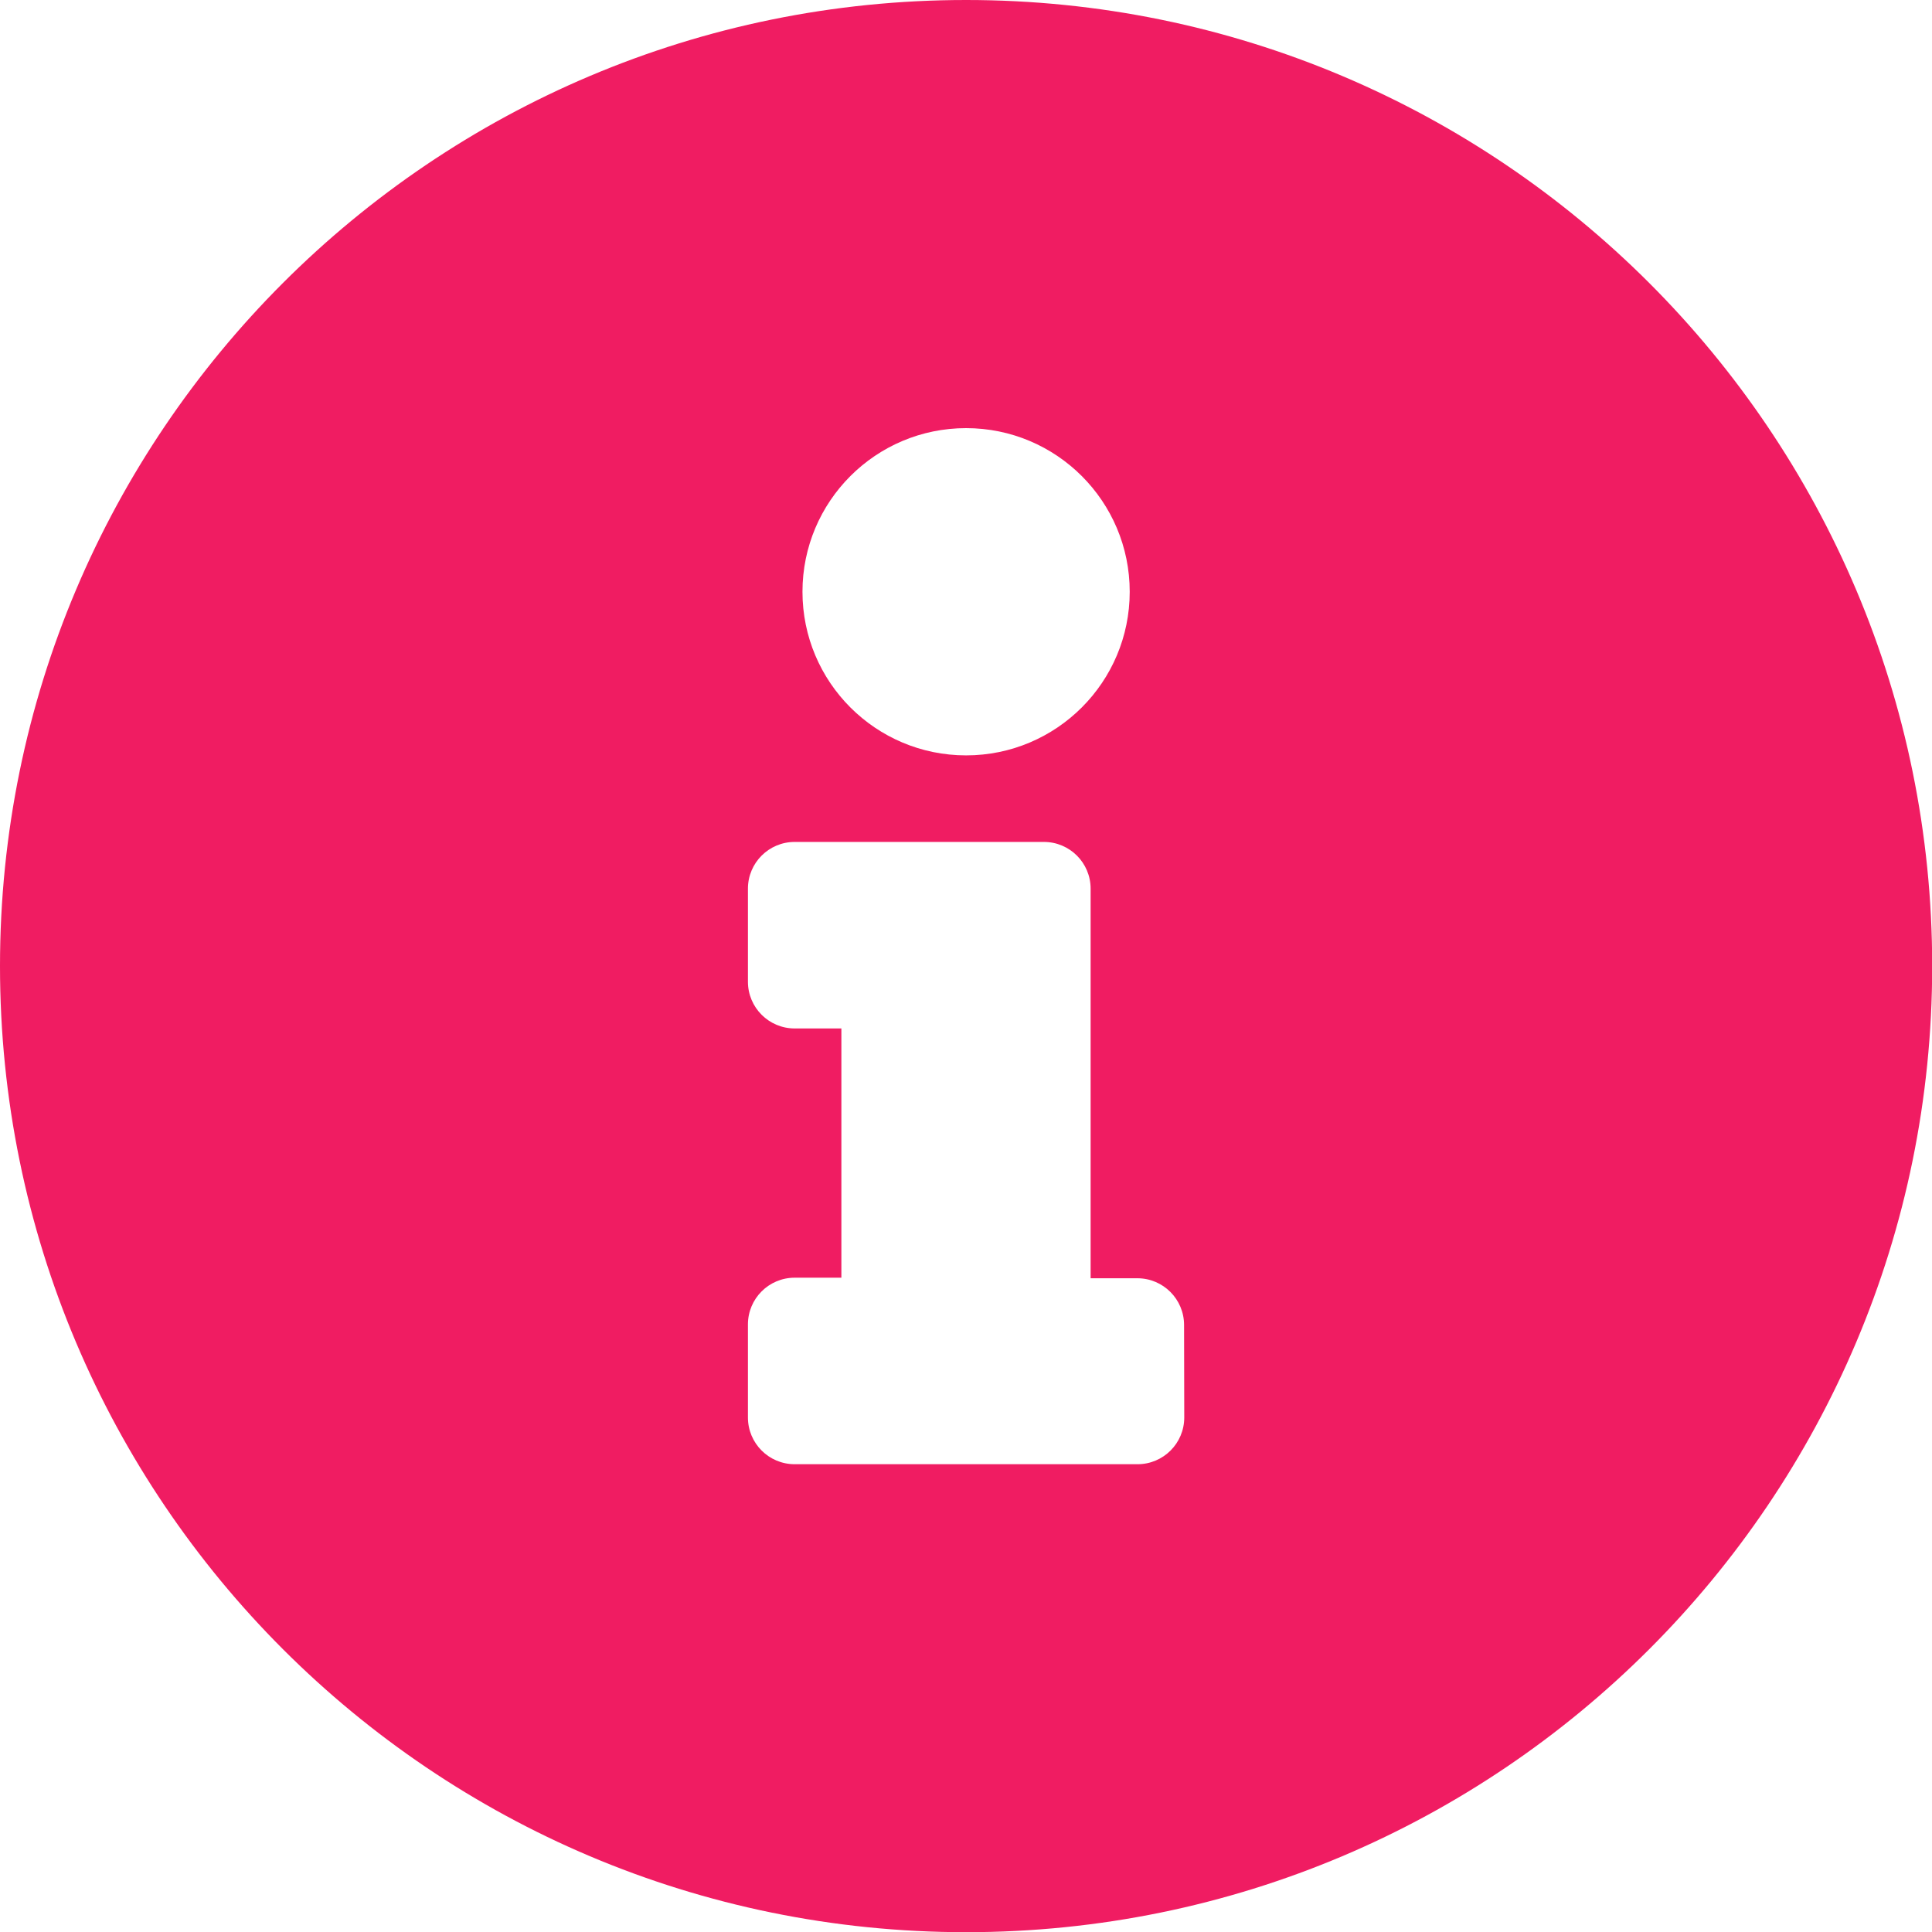
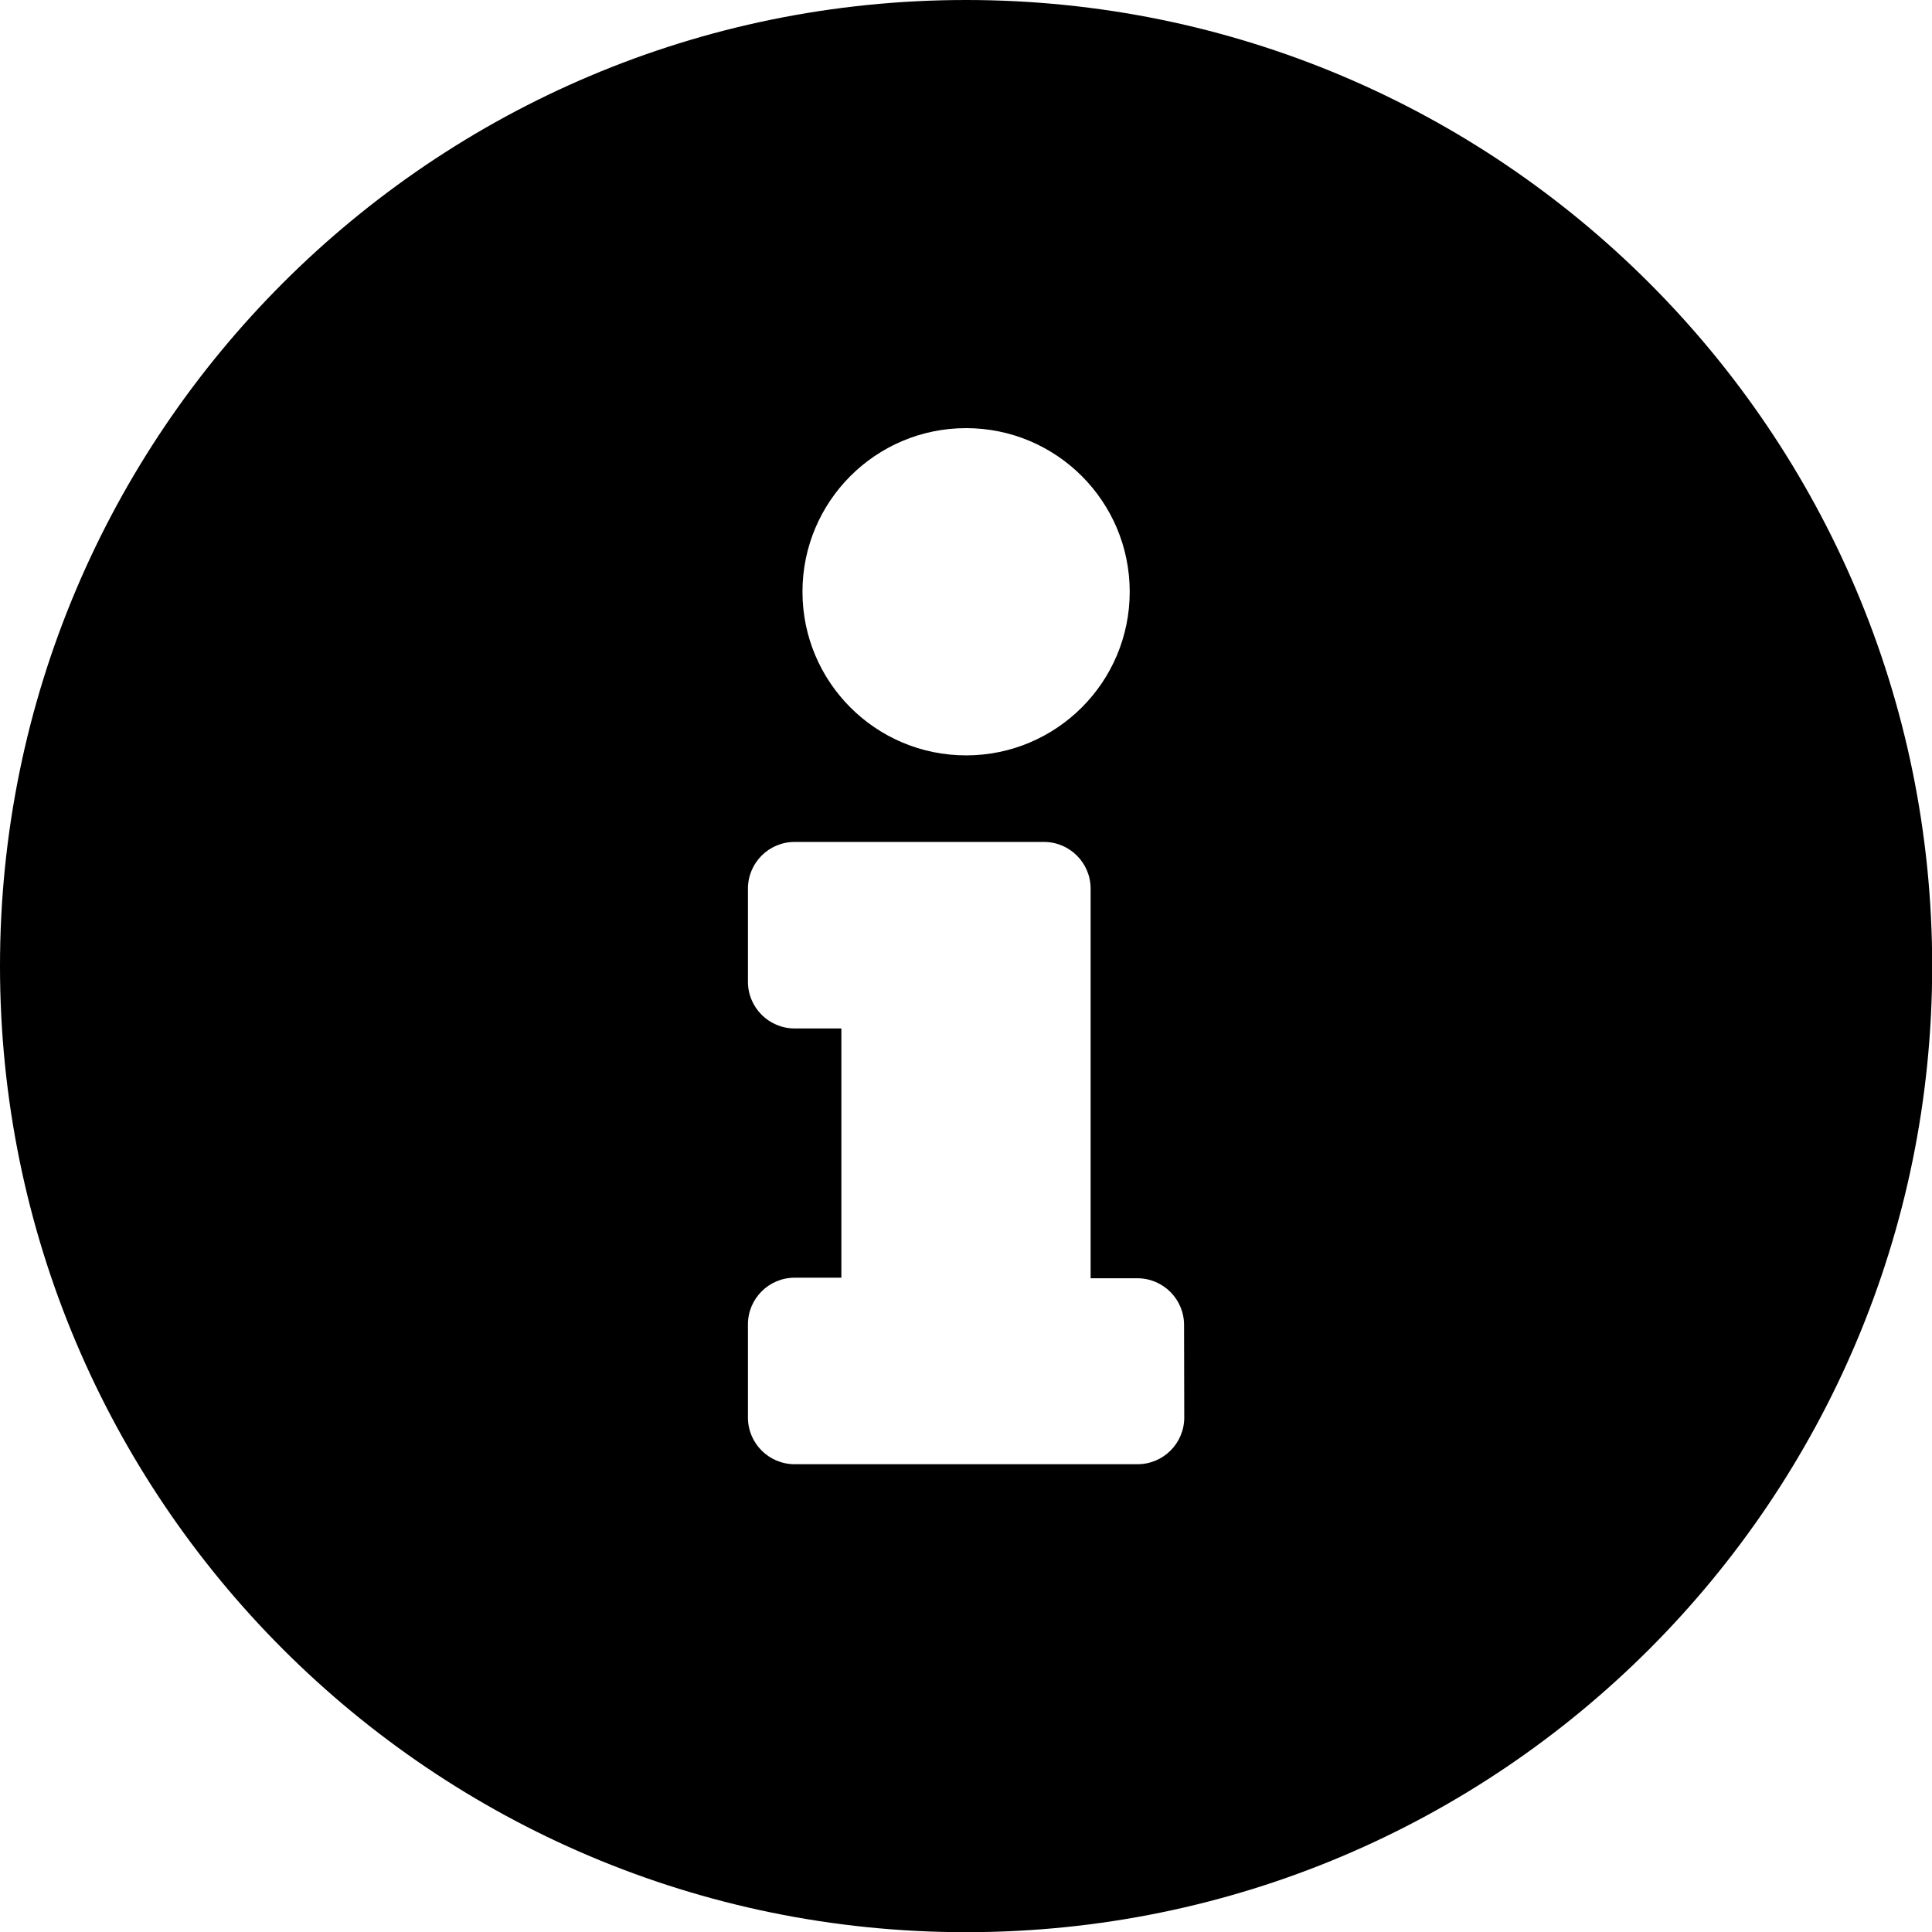
<svg xmlns="http://www.w3.org/2000/svg" width="10.379" height="10.379" viewBox="0 0 10.379 10.379">
-   <path id="info-circle" d="M13.19,8a5.19,5.19,0,1,0,5.19,5.19A5.19,5.19,0,0,0,13.19,8Zm0,2.3a.879.879,0,1,1-.879.879A.879.879,0,0,1,13.19,10.3Zm1.172,5.315a.251.251,0,0,1-.251.251H12.269a.251.251,0,0,1-.251-.251v-.5a.251.251,0,0,1,.251-.251h.251V13.525h-.251a.251.251,0,0,1-.251-.251v-.5a.251.251,0,0,1,.251-.251h1.339a.251.251,0,0,1,.251.251v2.093h.251a.251.251,0,0,1,.251.251Z" transform="translate(-8 -8)" fill="#f01c62" />
+   <path id="info-circle" d="M13.19,8a5.19,5.19,0,1,0,5.19,5.19A5.19,5.19,0,0,0,13.19,8Zm0,2.3a.879.879,0,1,1-.879.879A.879.879,0,0,1,13.19,10.3Zm1.172,5.315a.251.251,0,0,1-.251.251H12.269a.251.251,0,0,1-.251-.251v-.5a.251.251,0,0,1,.251-.251h.251V13.525h-.251a.251.251,0,0,1-.251-.251v-.5a.251.251,0,0,1,.251-.251h1.339a.251.251,0,0,1,.251.251v2.093h.251a.251.251,0,0,1,.251.251Z" transform="translate(-8 -8)" />
</svg>
